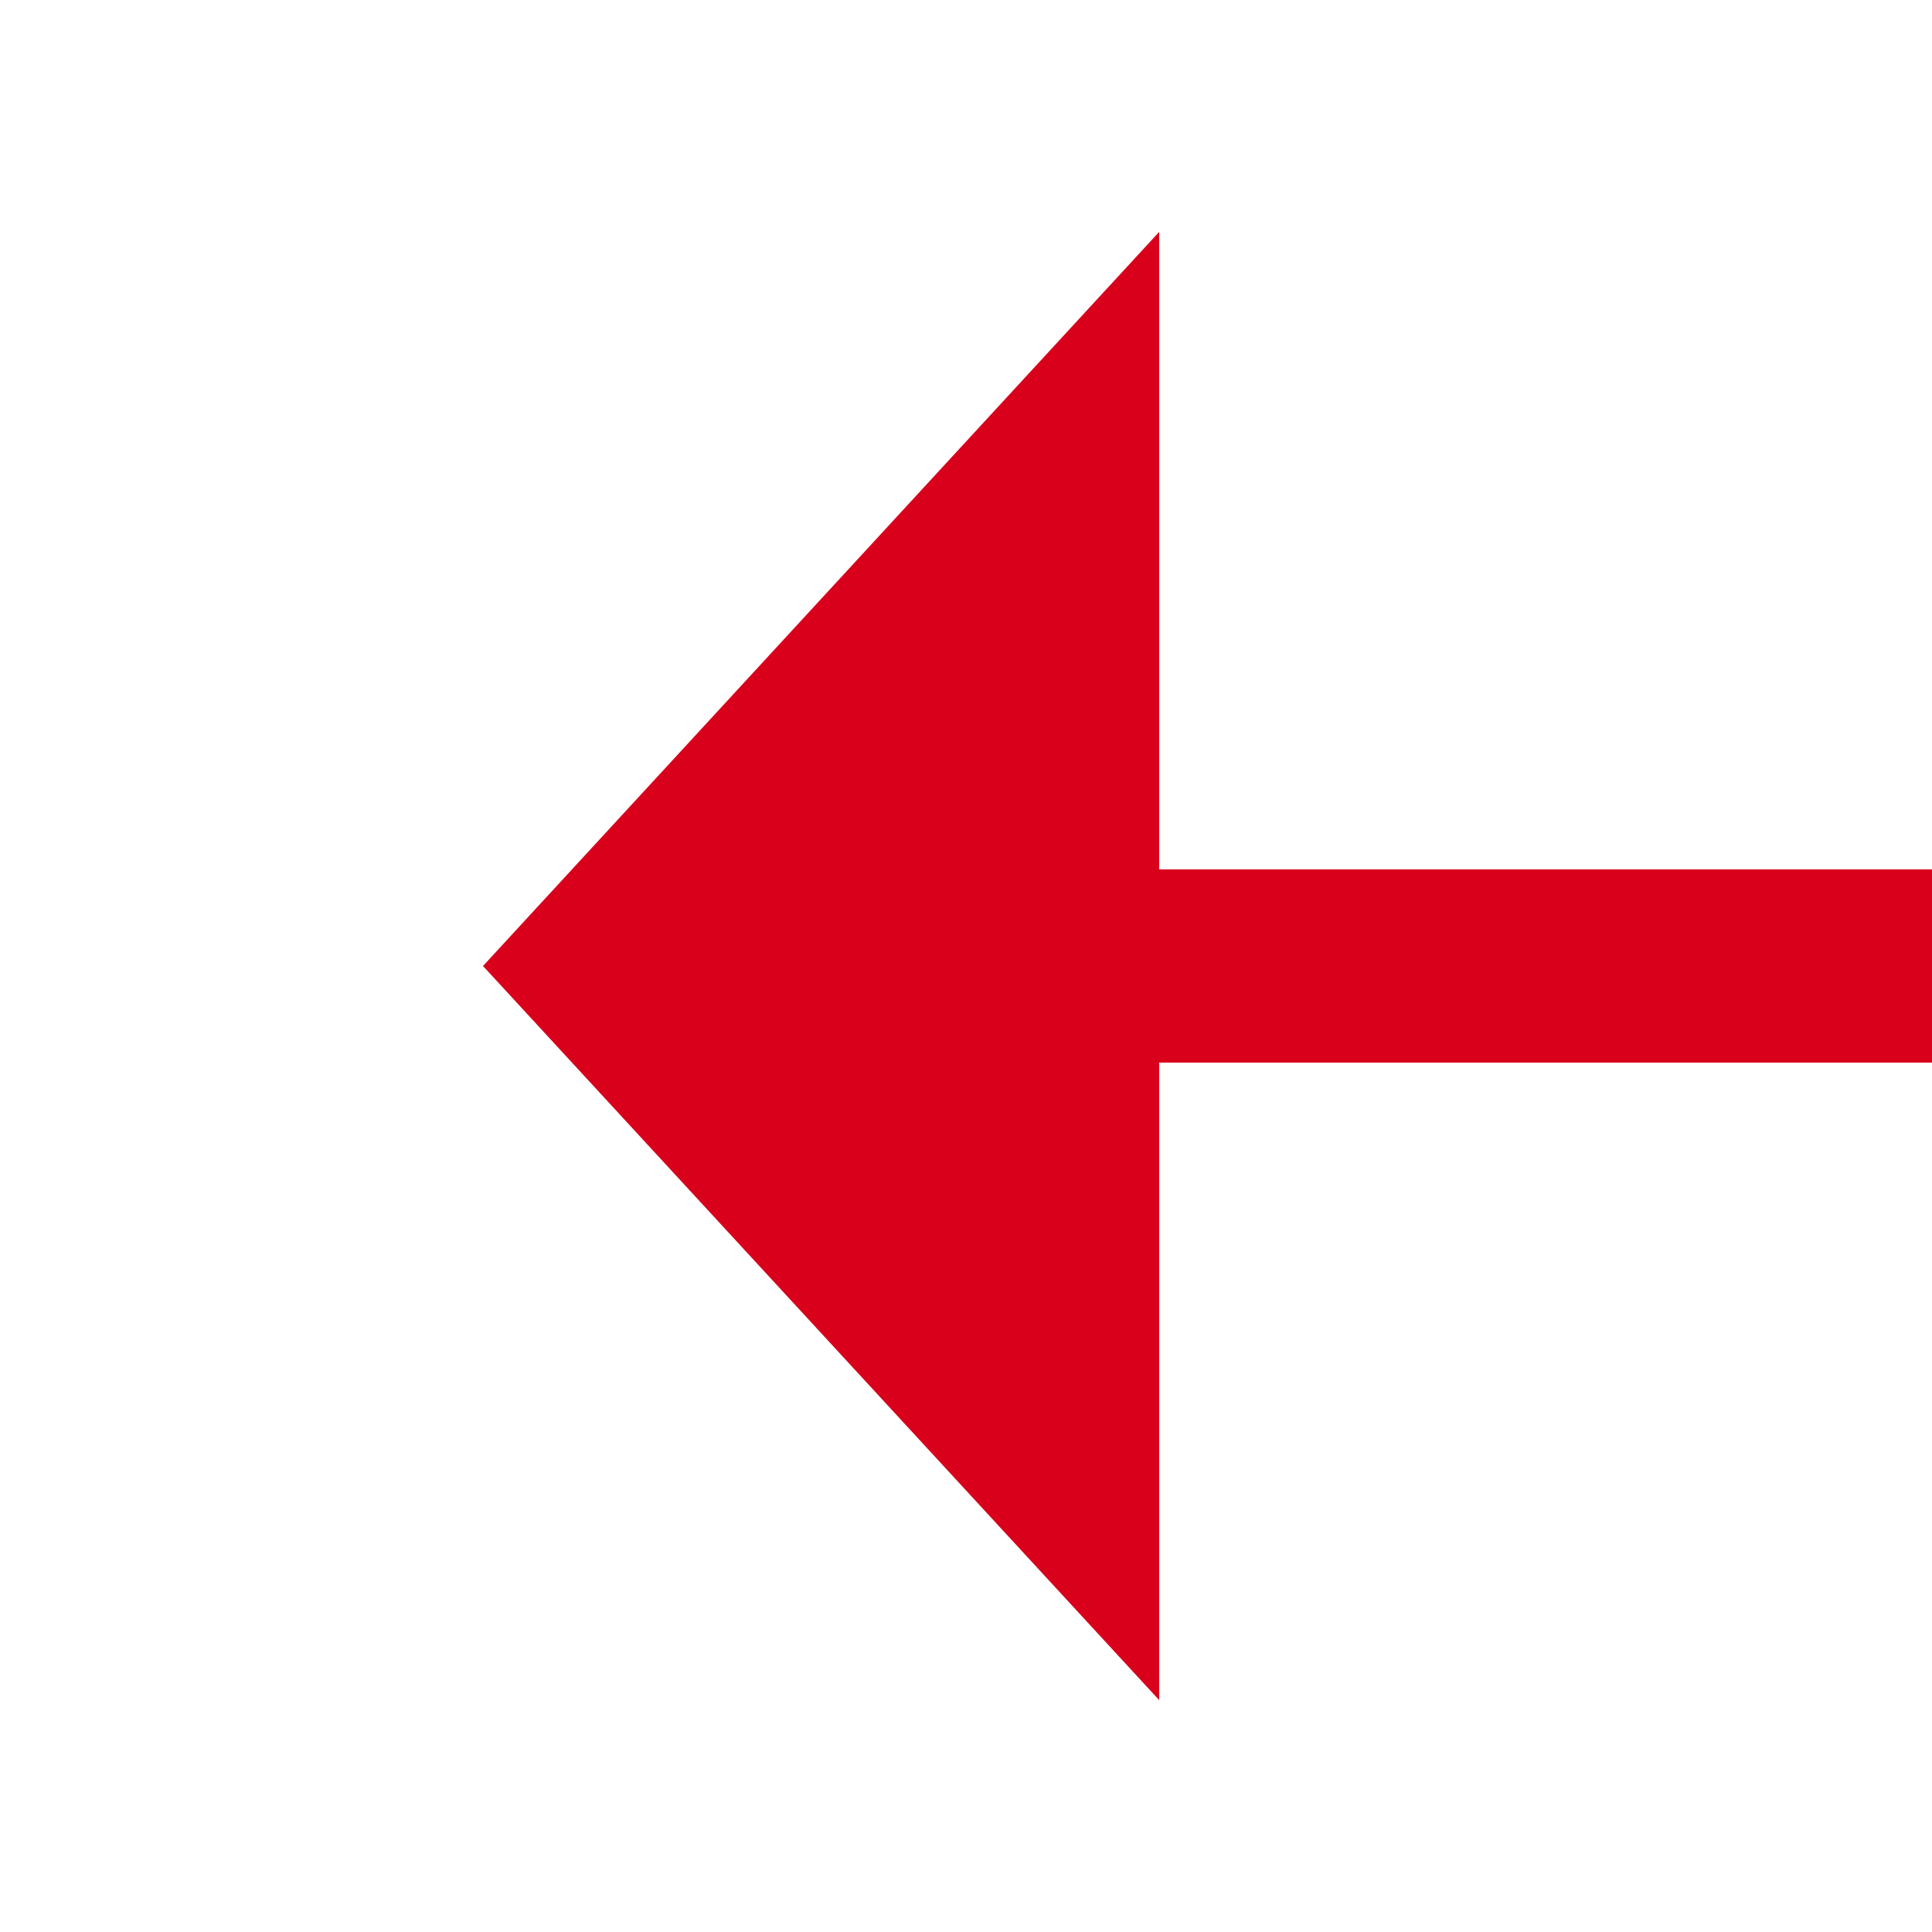
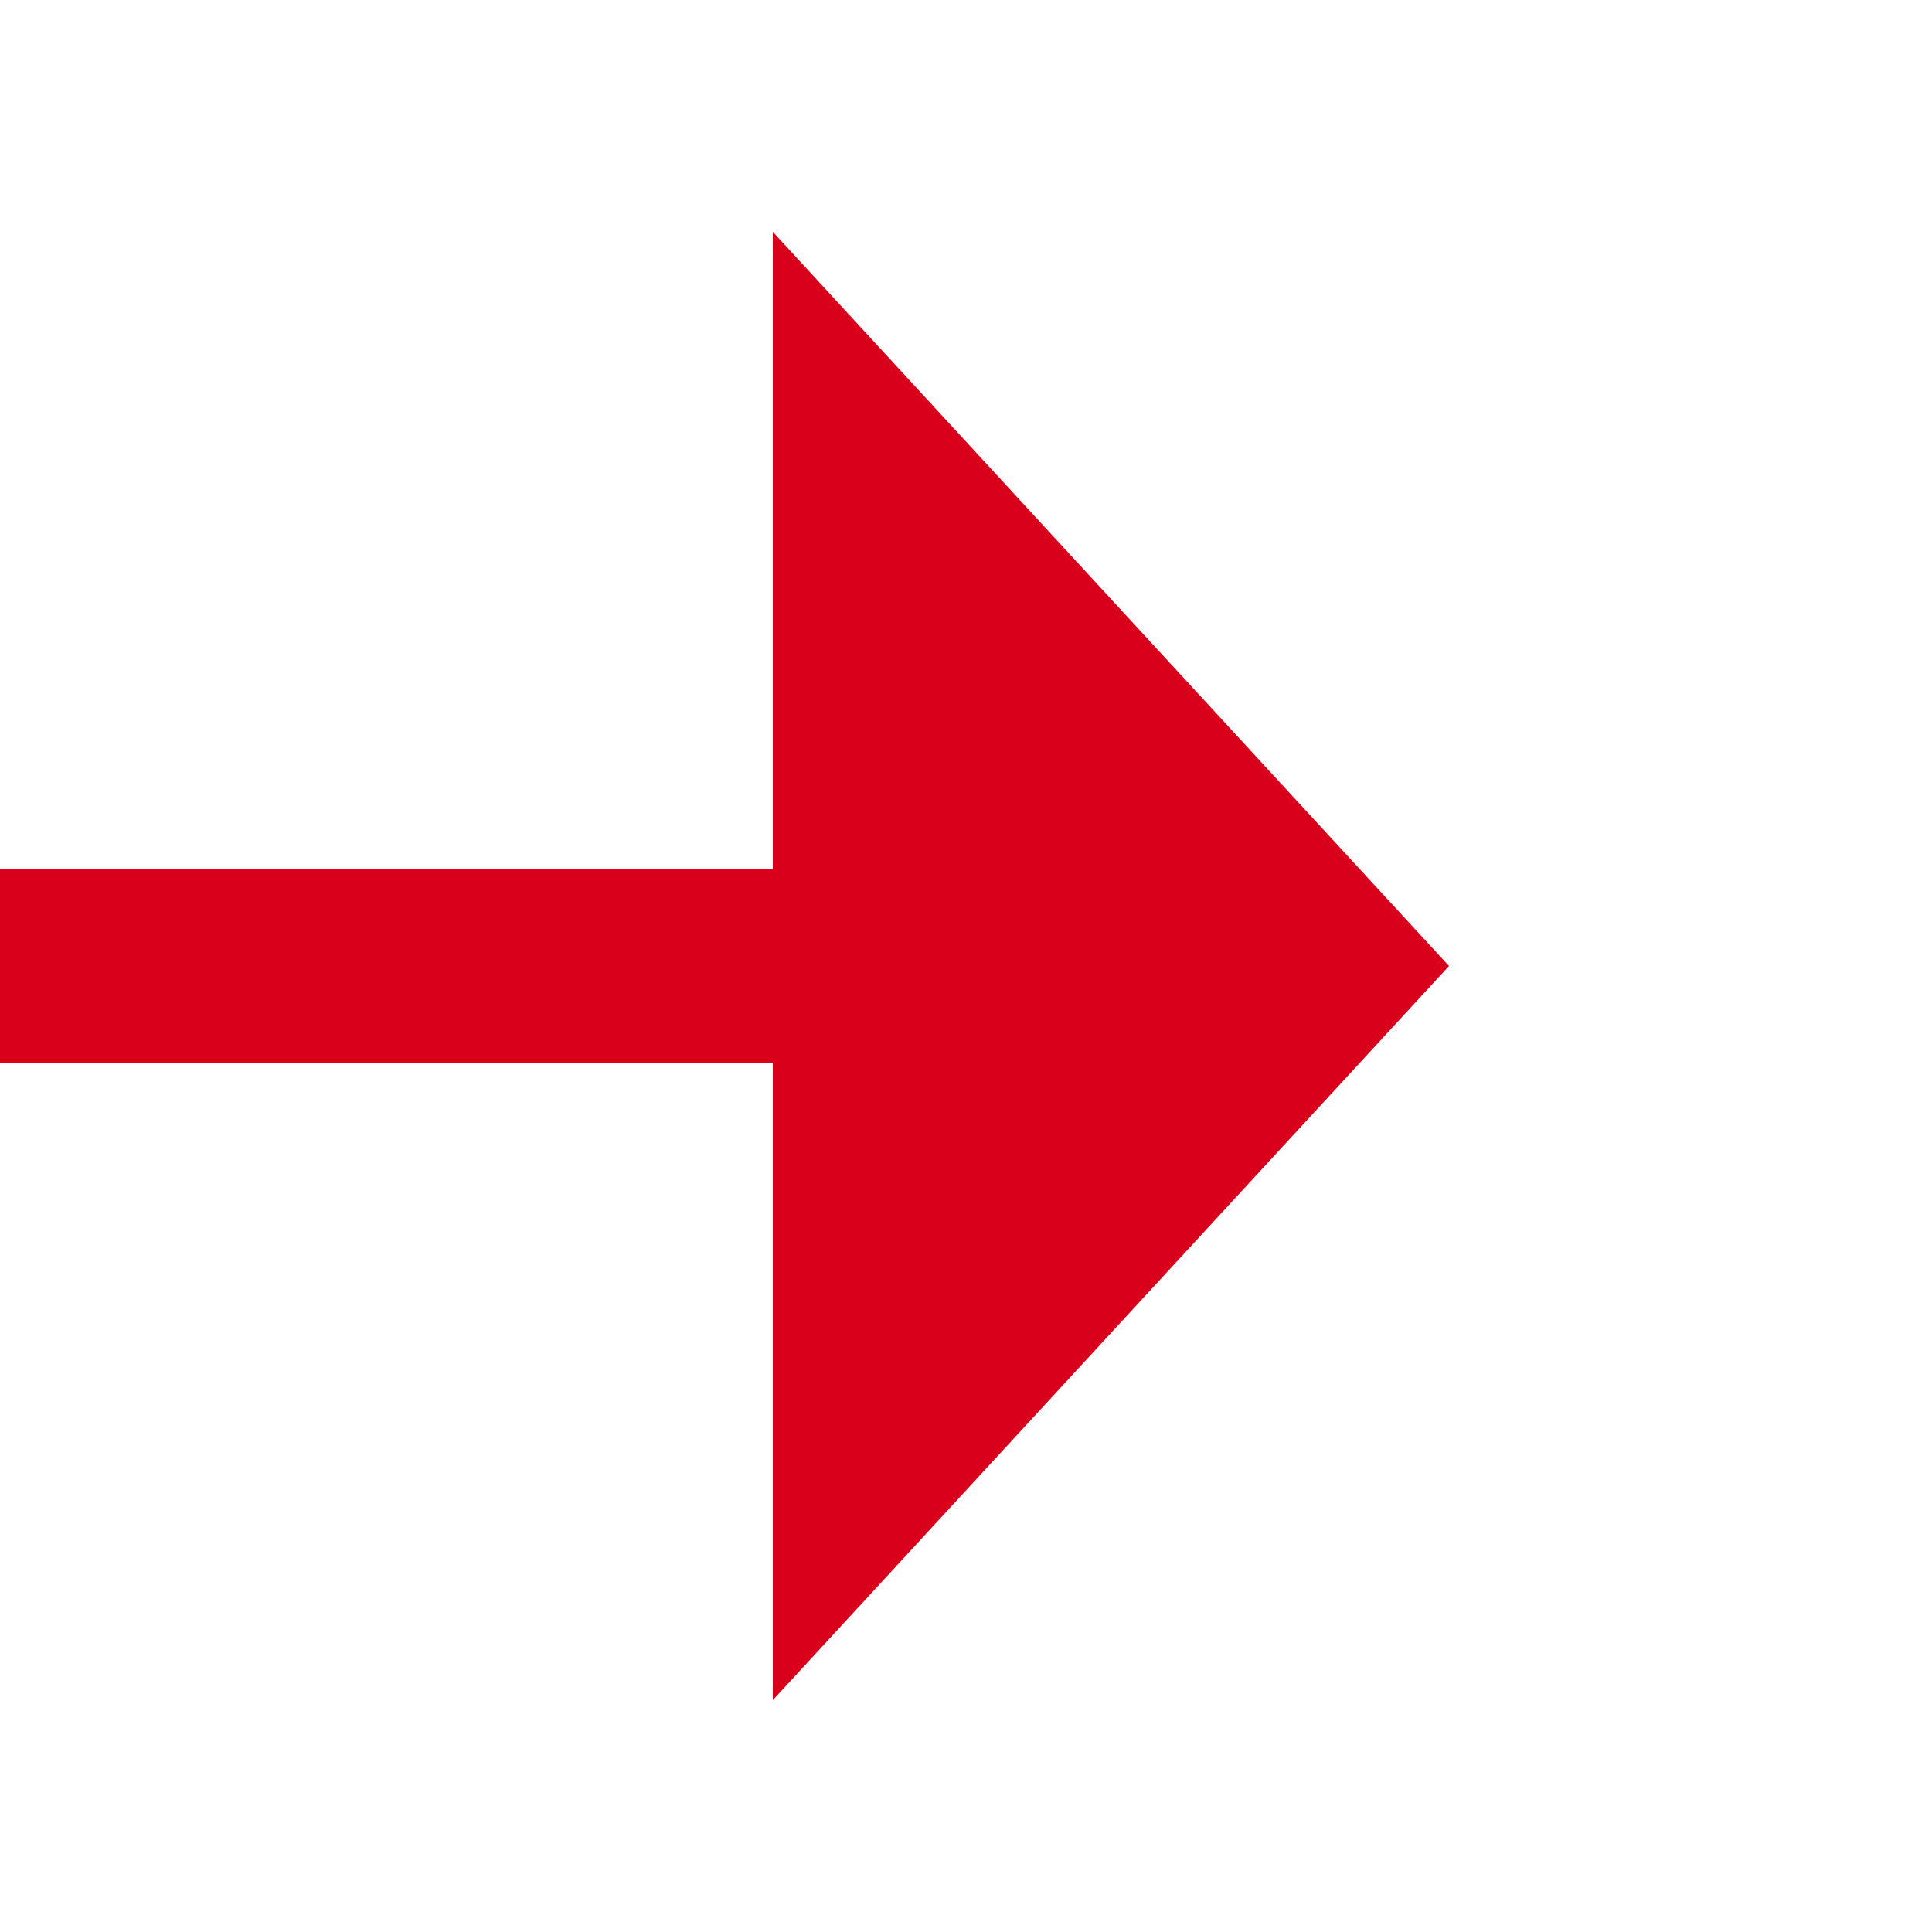
- <svg xmlns="http://www.w3.org/2000/svg" version="1.1" width="20px" height="20px" preserveAspectRatio="xMinYMid meet" viewBox="2209 2790  20 18">
-   <path d="M 2434 2799  L 2220 2799  " stroke-width="2" stroke="#d9001b" fill="none" />
-   <path d="M 2221 2791.4  L 2214 2799  L 2221 2806.6  L 2221 2791.4  Z " fill-rule="nonzero" fill="#d9001b" stroke="none" />
+ <svg xmlns="http://www.w3.org/2000/svg" version="1.1" width="20px" height="20px" preserveAspectRatio="xMinYMid meet" viewBox="3638 1435  20 18">
+   <path d="M 3609 1444  L 3647 1444  " stroke-width="2" stroke="#d9001b" fill="none" />
+   <path d="M 3646 1451.6  L 3653 1444  L 3646 1436.4  L 3646 1451.6  Z " fill-rule="nonzero" fill="#d9001b" stroke="none" />
</svg>
